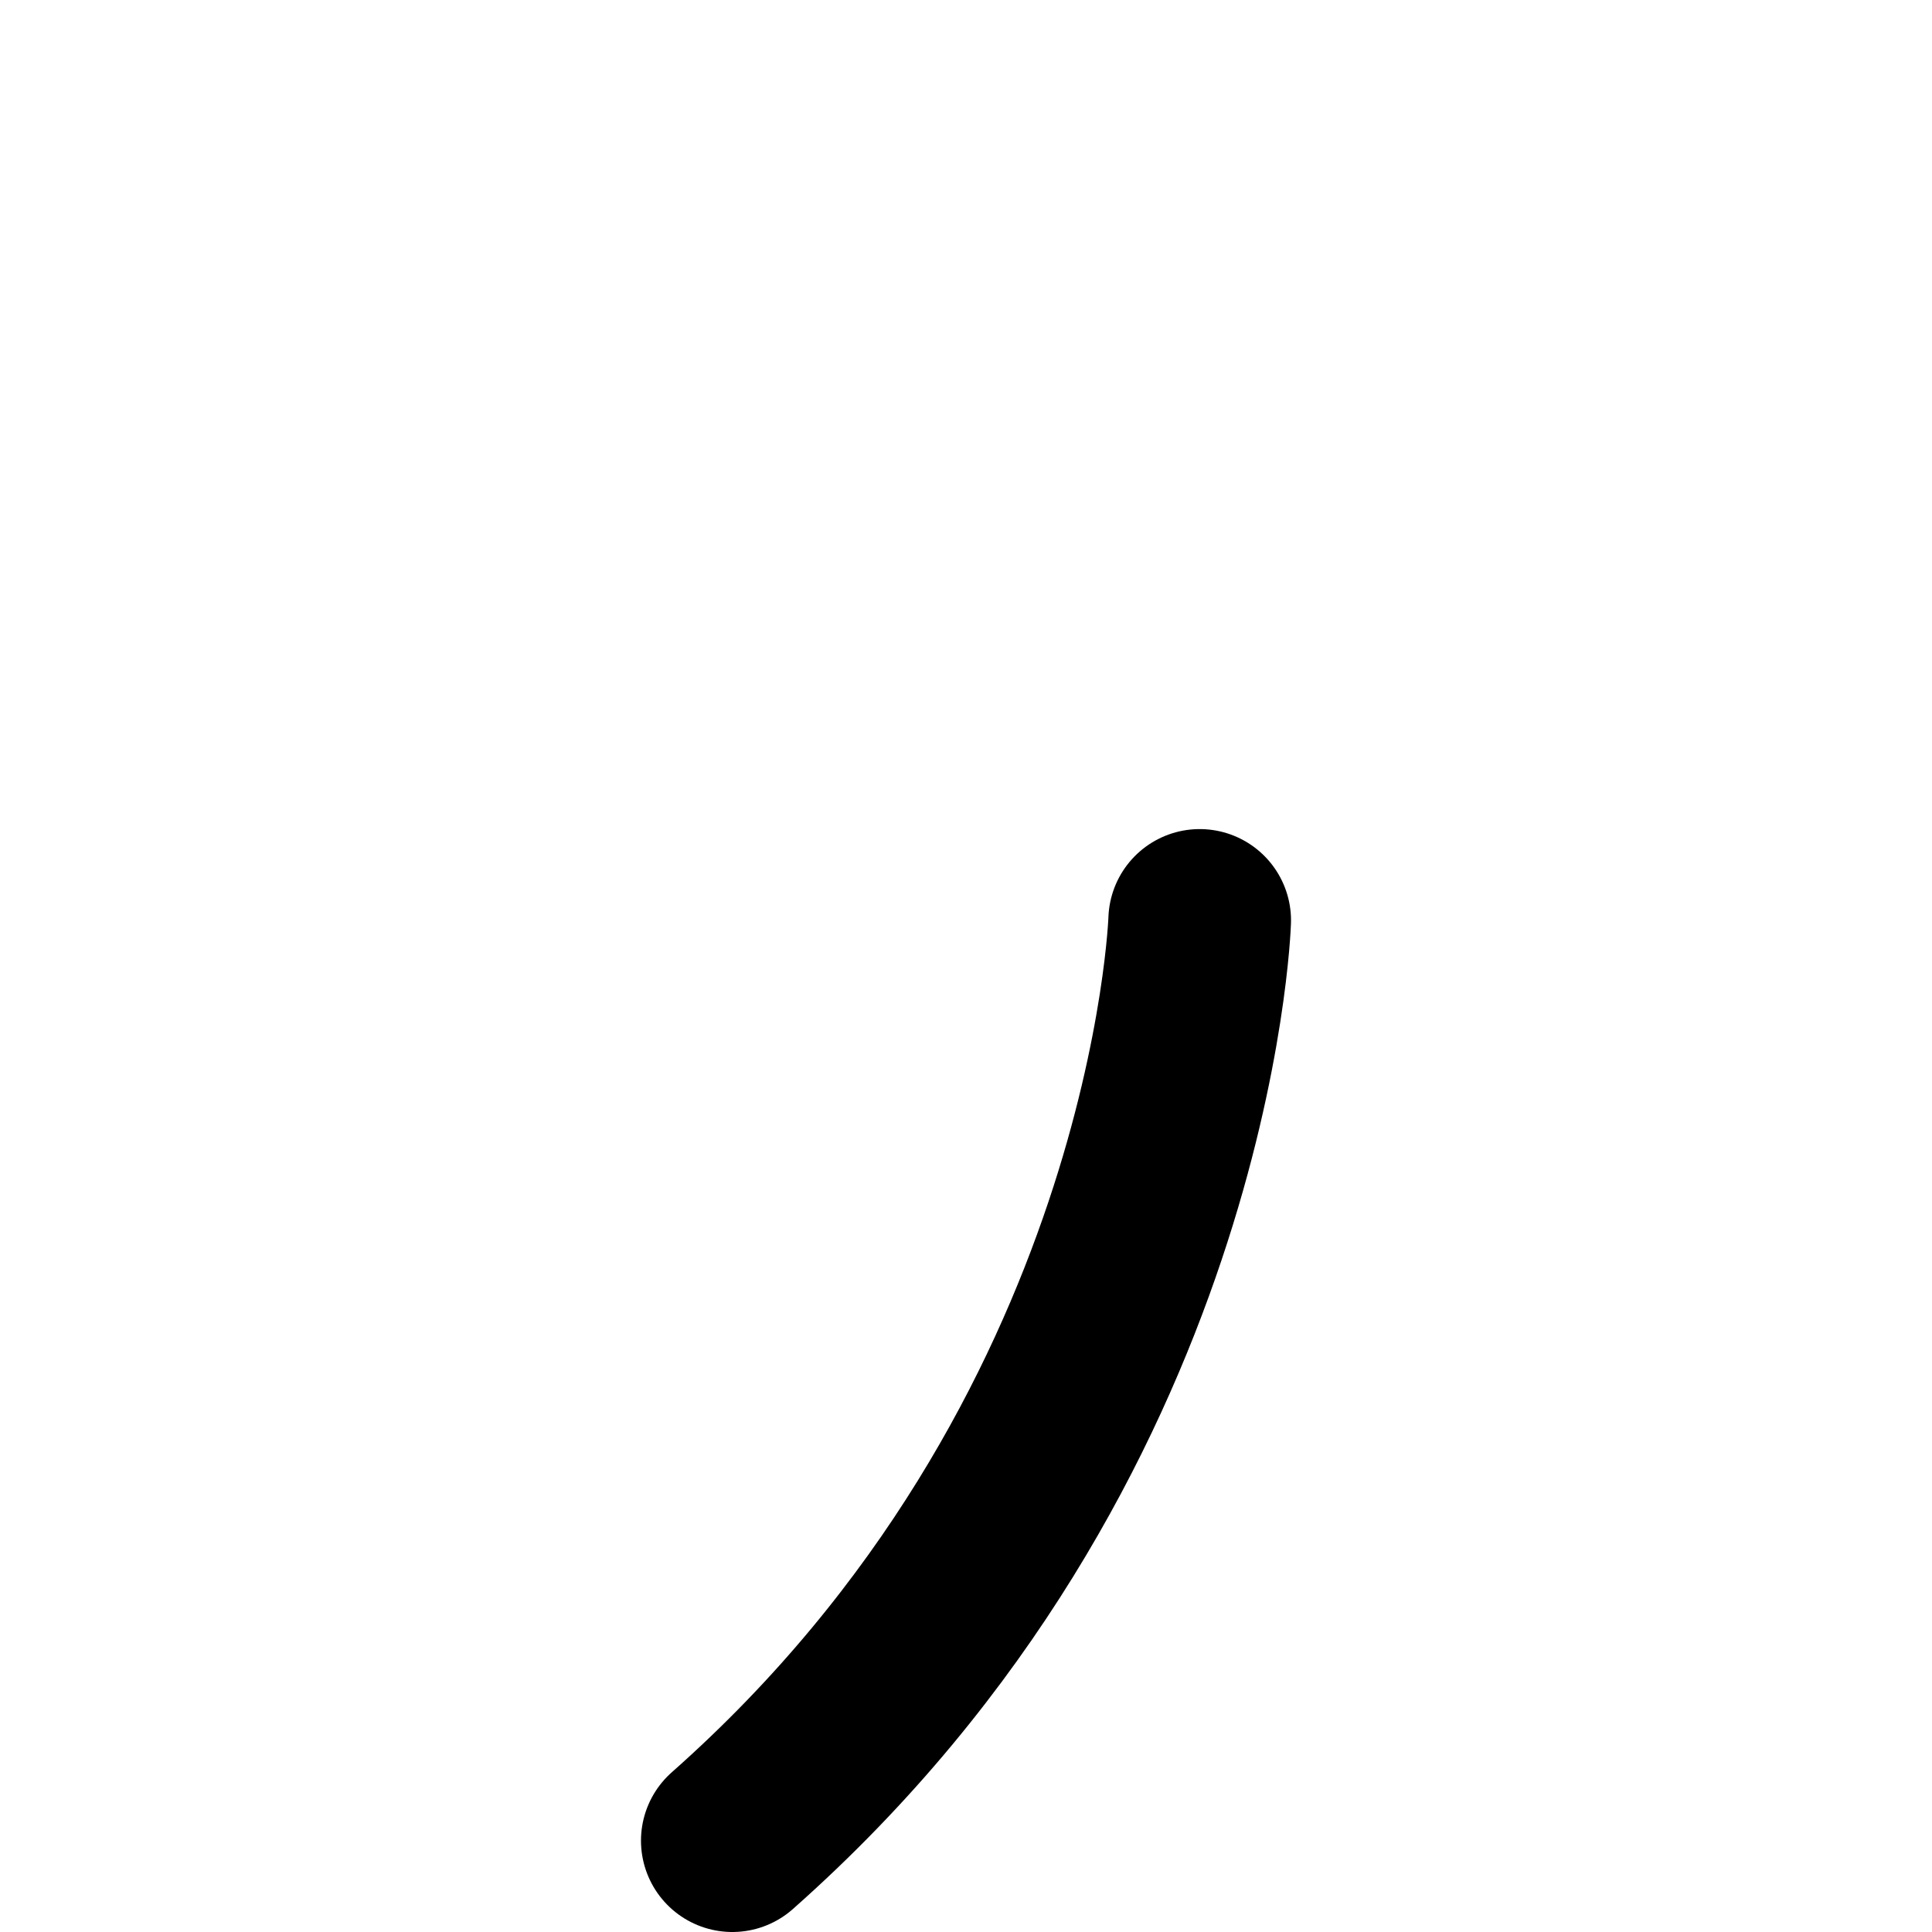
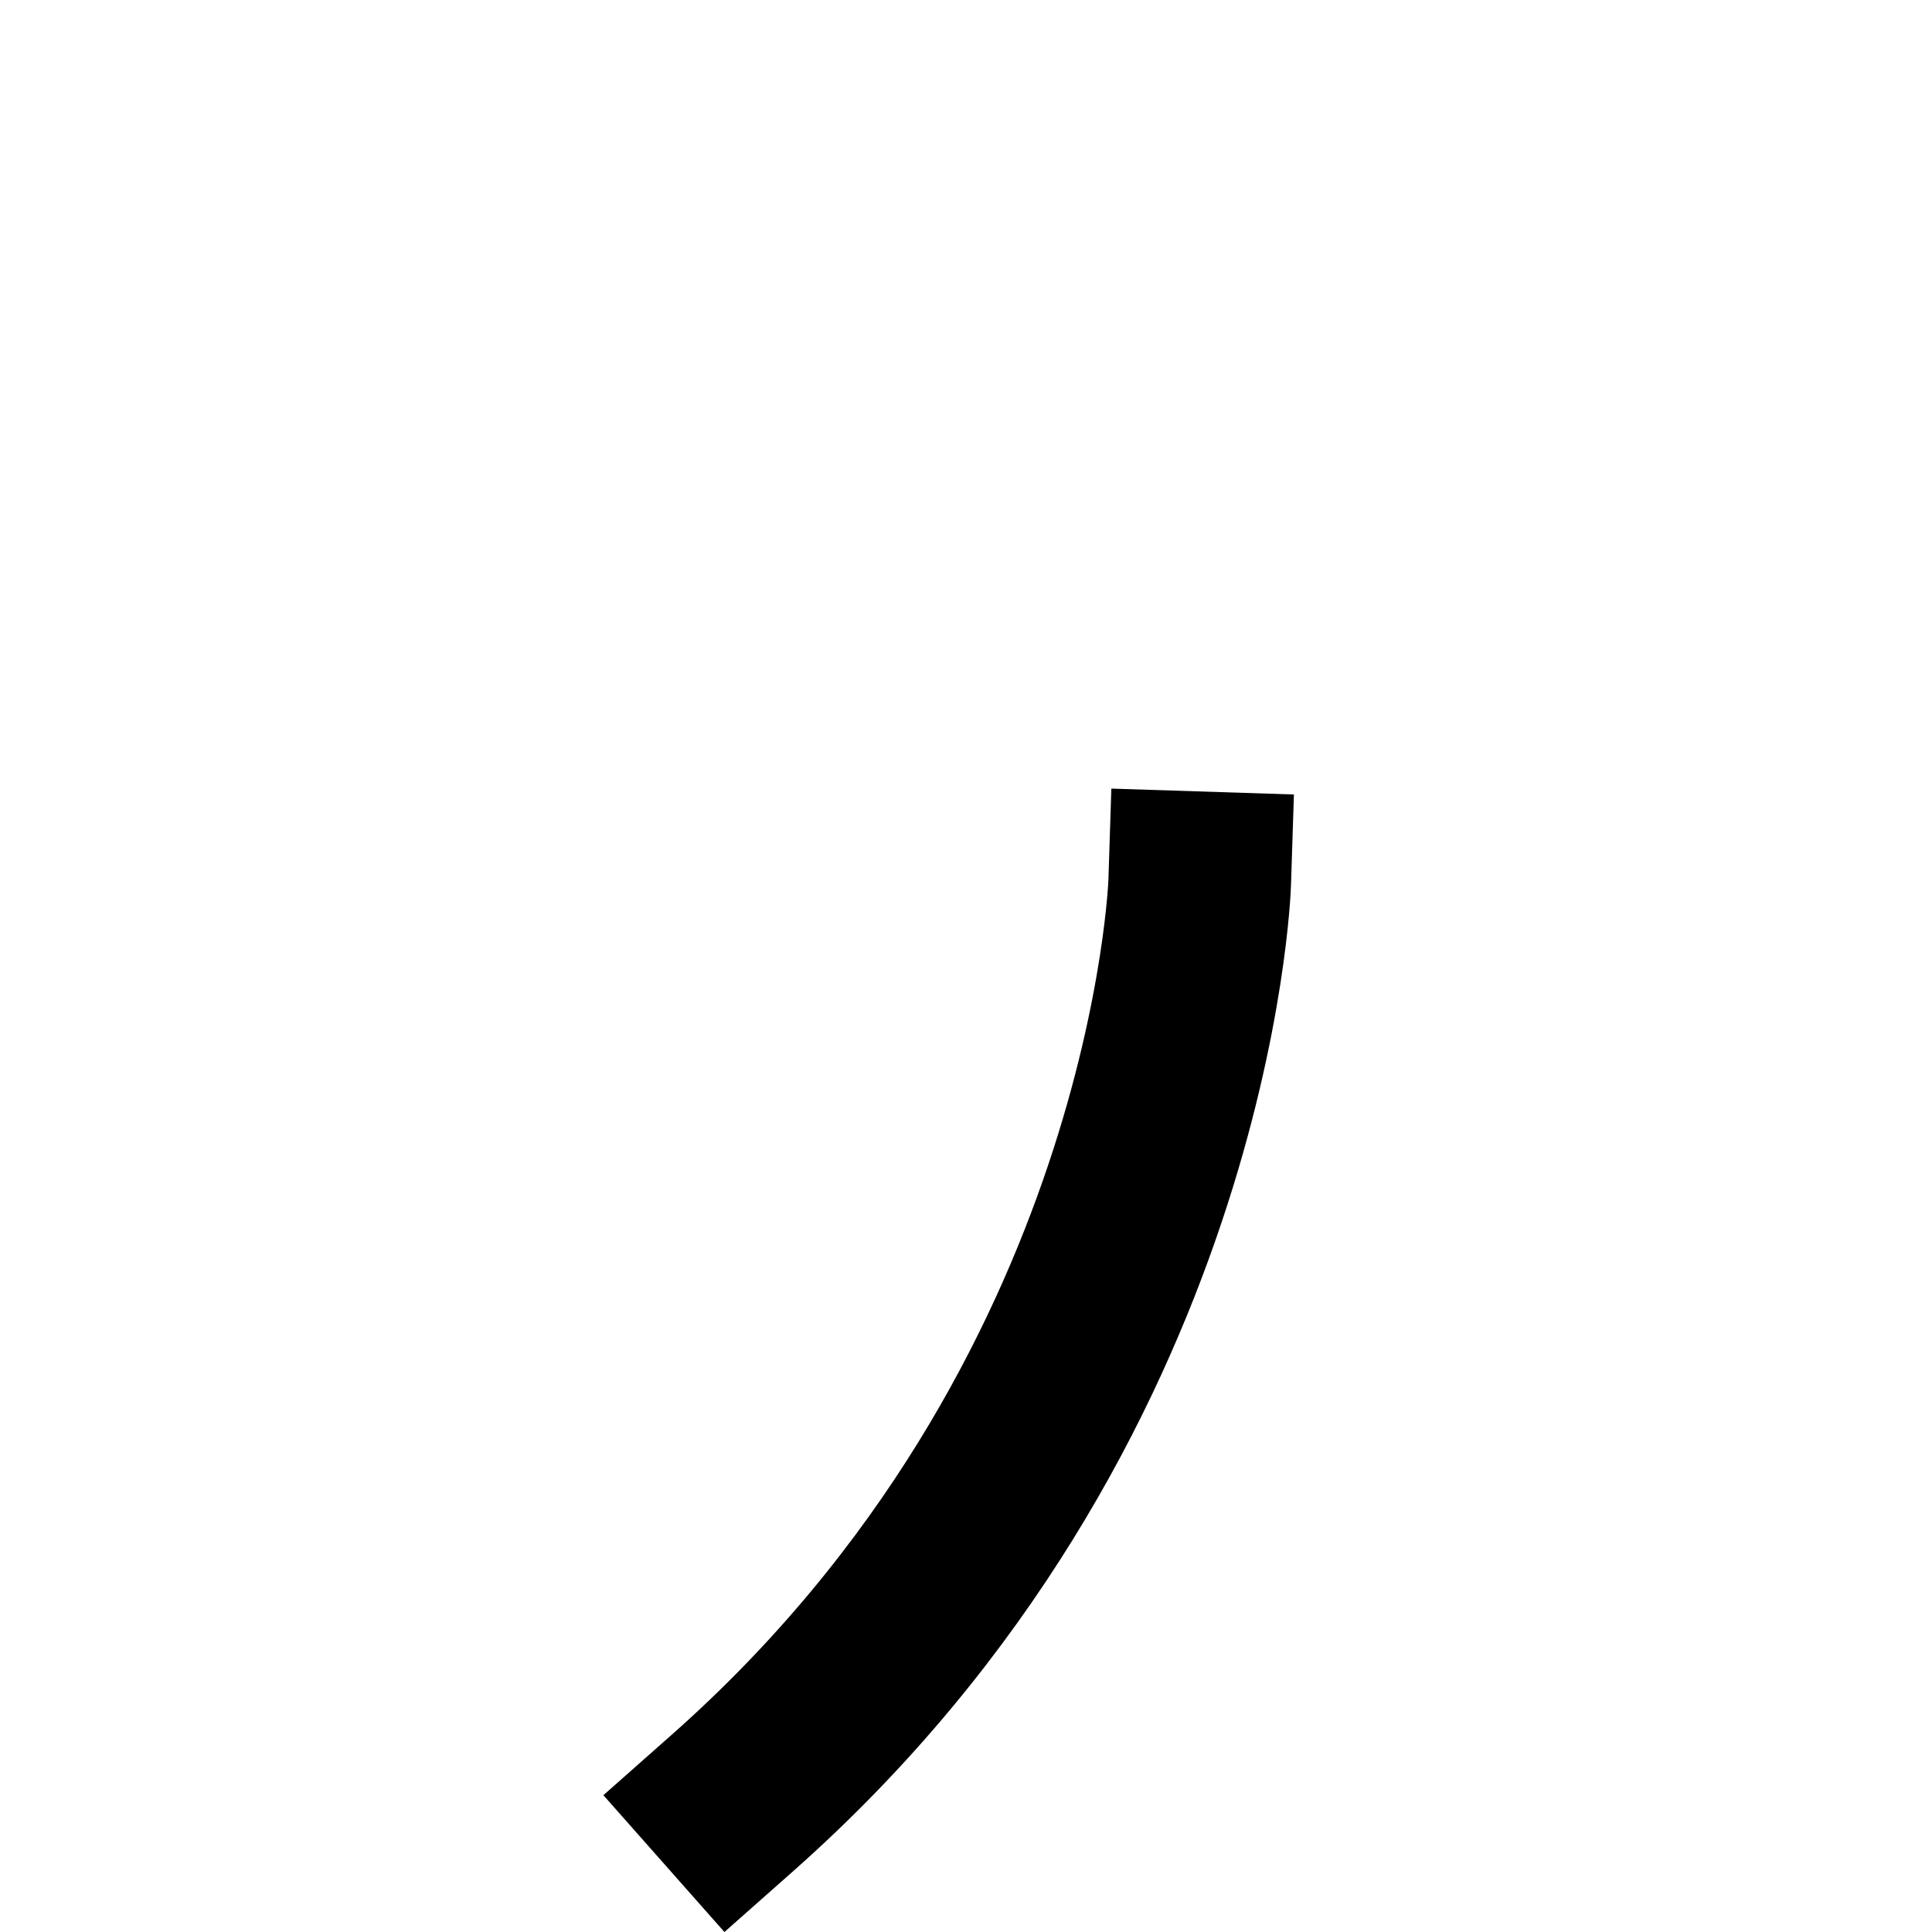
<svg xmlns="http://www.w3.org/2000/svg" width="153.916mm" height="153.916mm" viewBox="0 0 153.916 153.916" version="1.1" id="svg1" xml:space="preserve">
  <defs id="defs1" />
  <g id="layer1" style="display:inline">
-     <path style="display:inline;fill:none;fill-opacity:1;stroke:#000000;stroke-width:14.552;stroke-linecap:round;stroke-linejoin:round;stroke-dasharray:none;stroke-opacity:1" d="m 95.575,73.326 c 0,0 -1.342,41.564 -37.234,73.314" id="path145-8" />
+     <path style="display:inline;fill:none;fill-opacity:1;stroke:#000000;stroke-width:14.552;stroke-linecap:square;stroke-linejoin:miter;stroke-dasharray:none;stroke-opacity:1" d="m 95.575,70.332 c 0,0 -1.342,41.564 -37.234,73.314" id="path145-8" />
  </g>
</svg>
